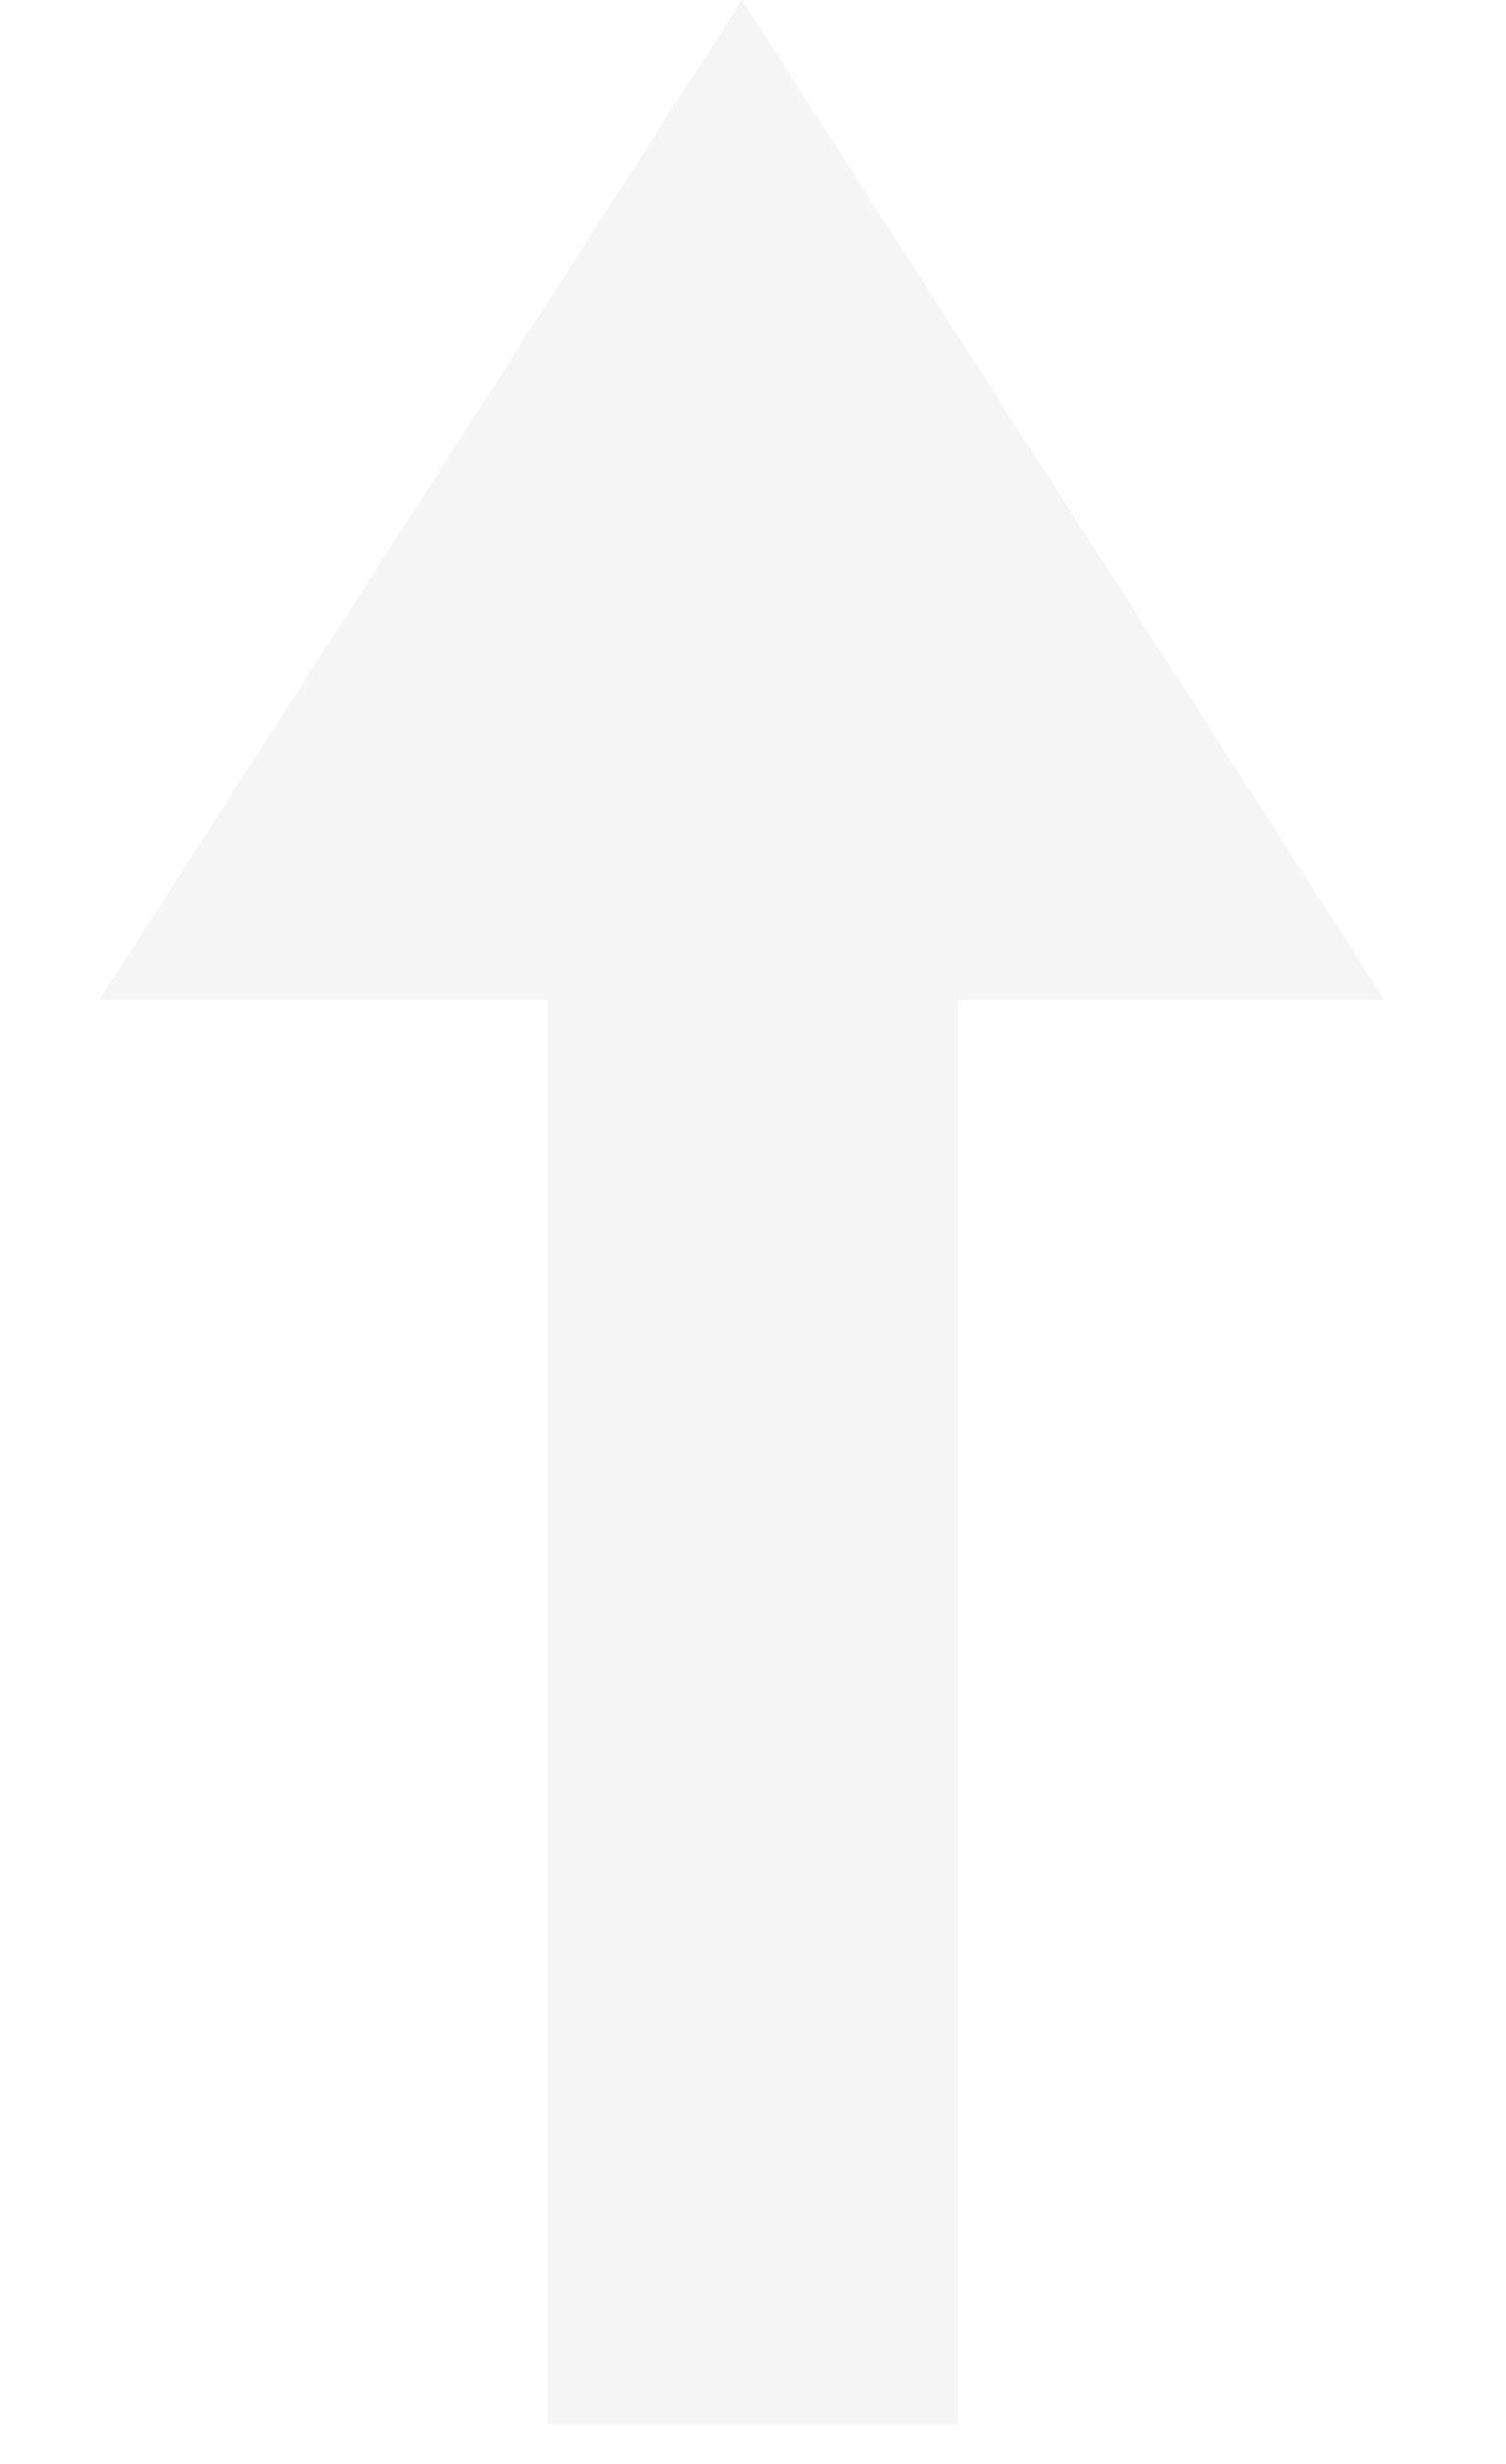
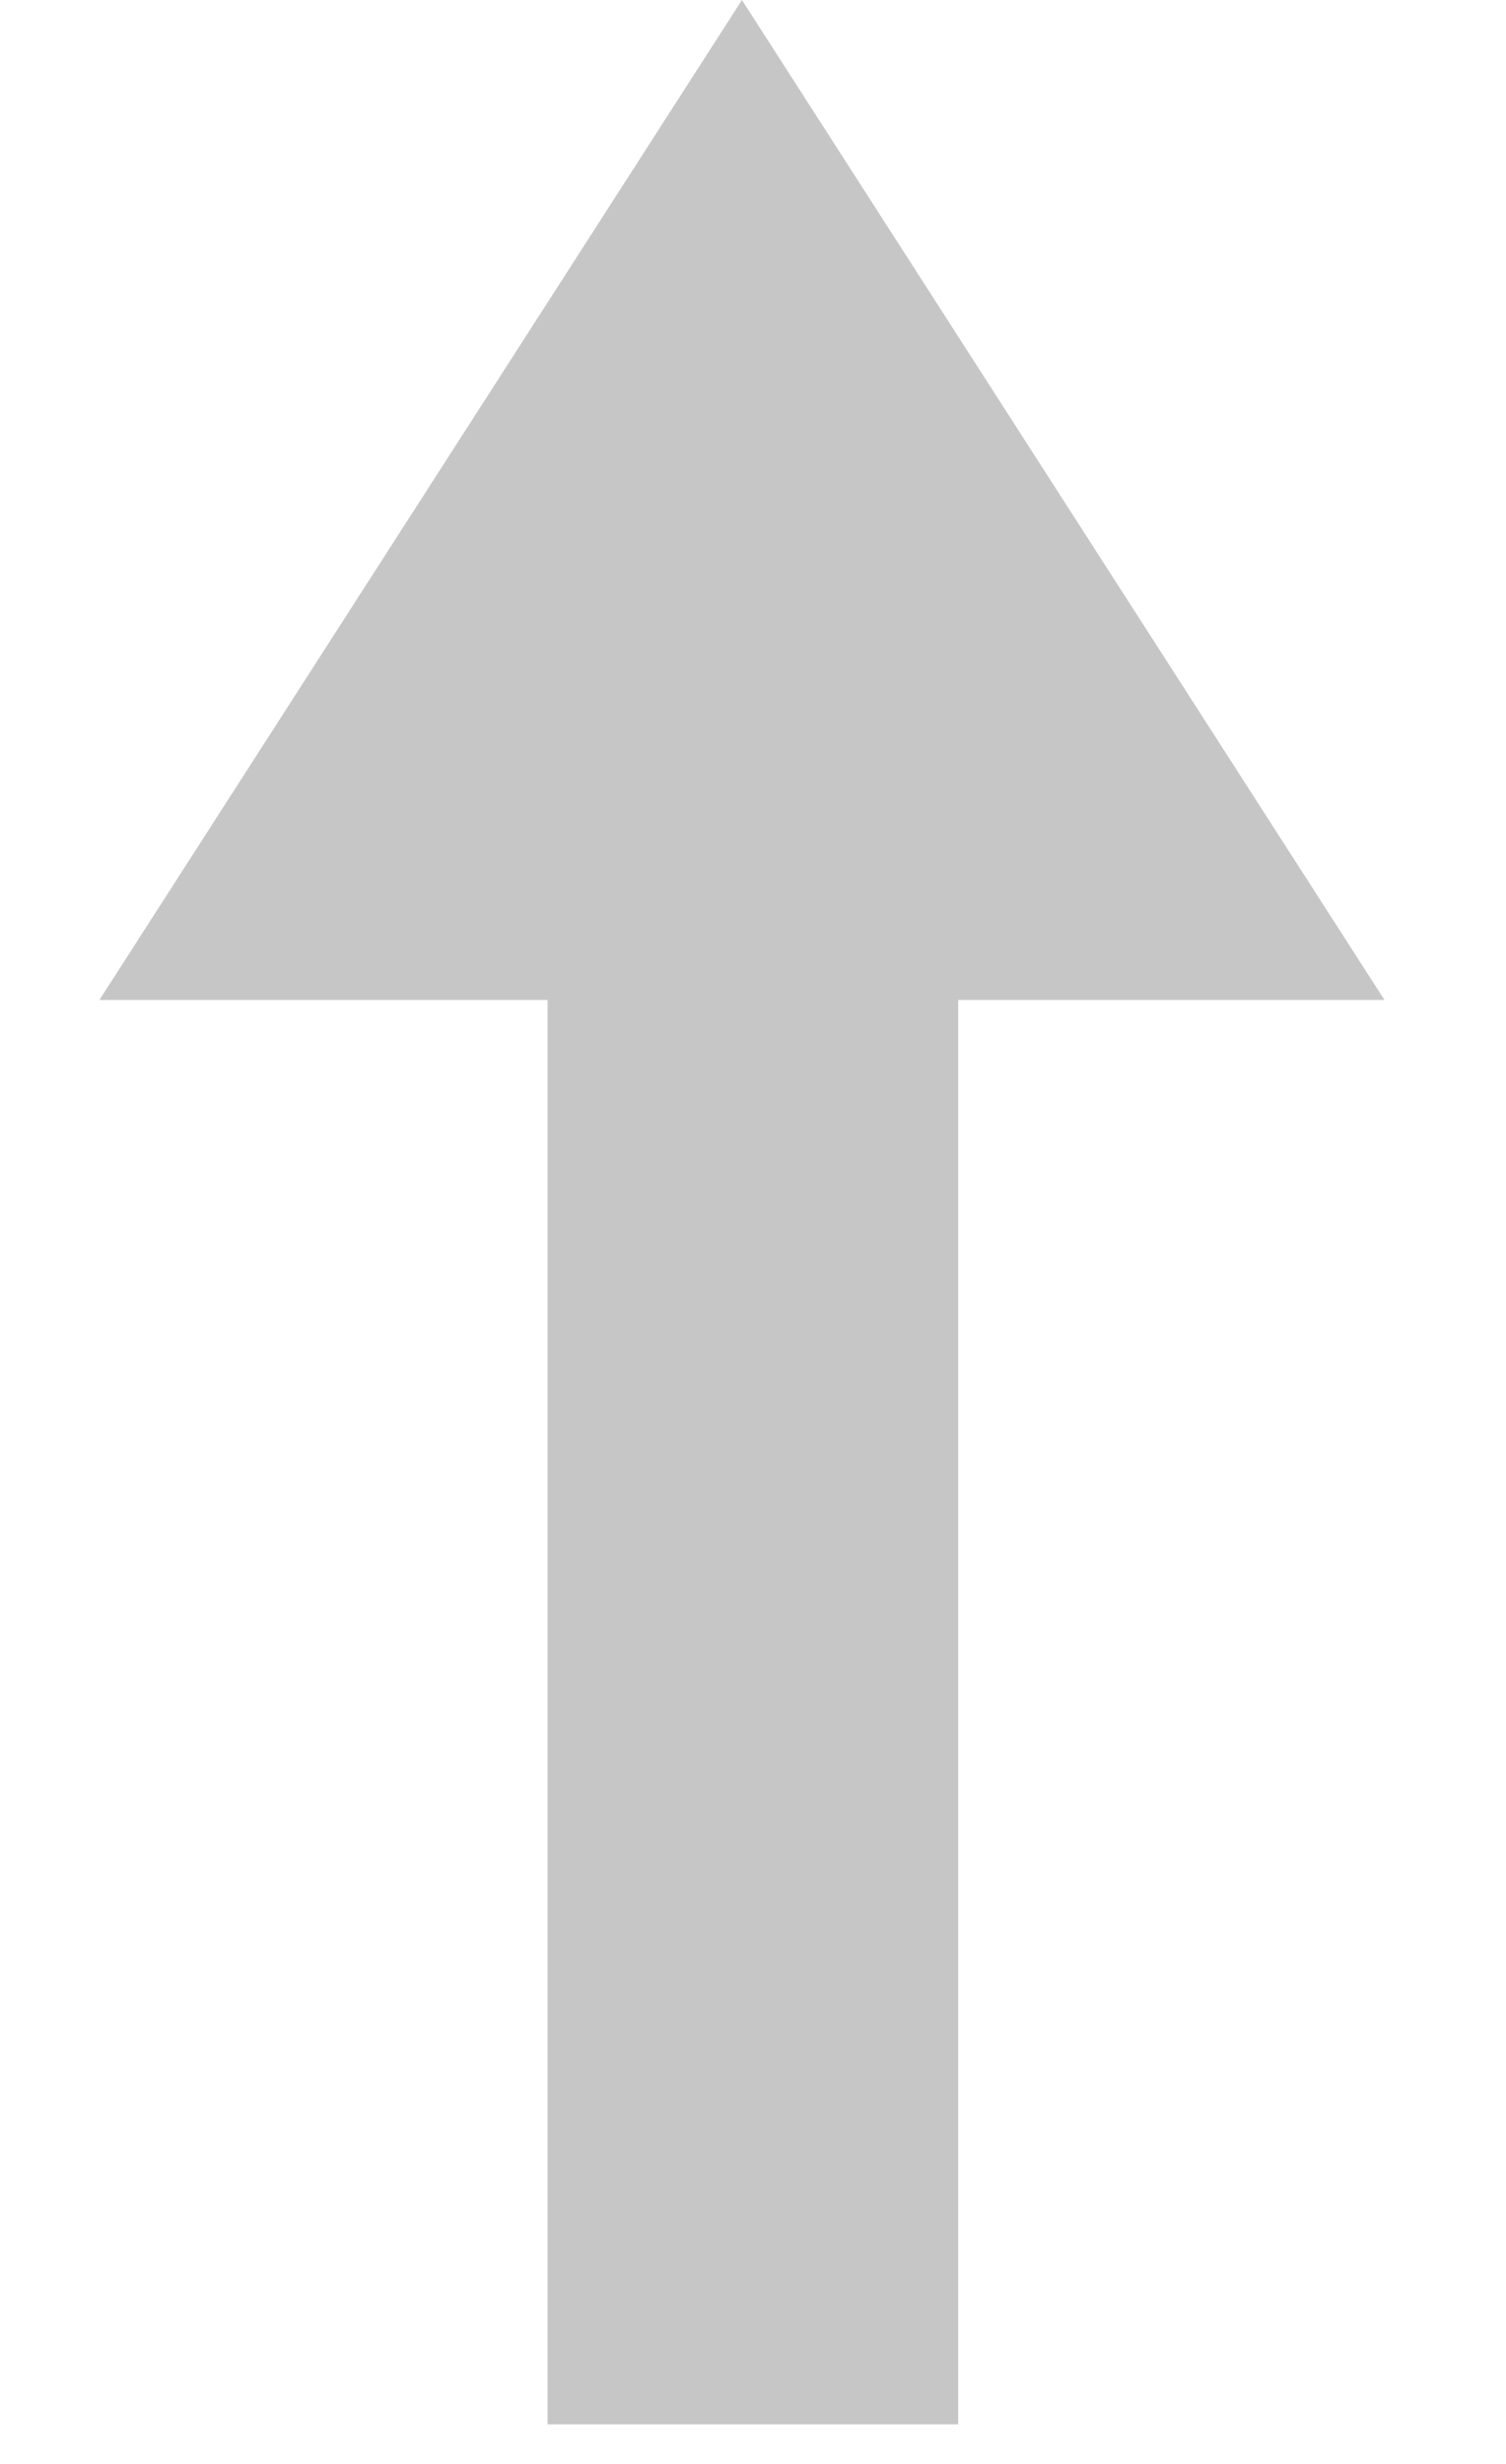
<svg xmlns="http://www.w3.org/2000/svg" width="11" height="18" viewBox="0 0 11 18" fill="none">
-   <path d="M5.42 -2.12887e-07L0.726 7.305L10.114 7.305L5.42 -2.12887e-07Z" fill="#f5f5f5" />
-   <rect x="4" y="17.71" width="10.782" height="3" transform="rotate(-90 3.99997 17.7101)" fill="#f5f5f5" />
+   <path d="M5.42 -2.12887e-07L0.726 7.305L10.114 7.305L5.42 -2.12887e-07Z" fill="#c6c6c6" />
+   <rect x="4" y="17.71" width="10.782" height="3" transform="rotate(-90 3.99997 17.7101)" fill="#c6c6c6" />
</svg>
